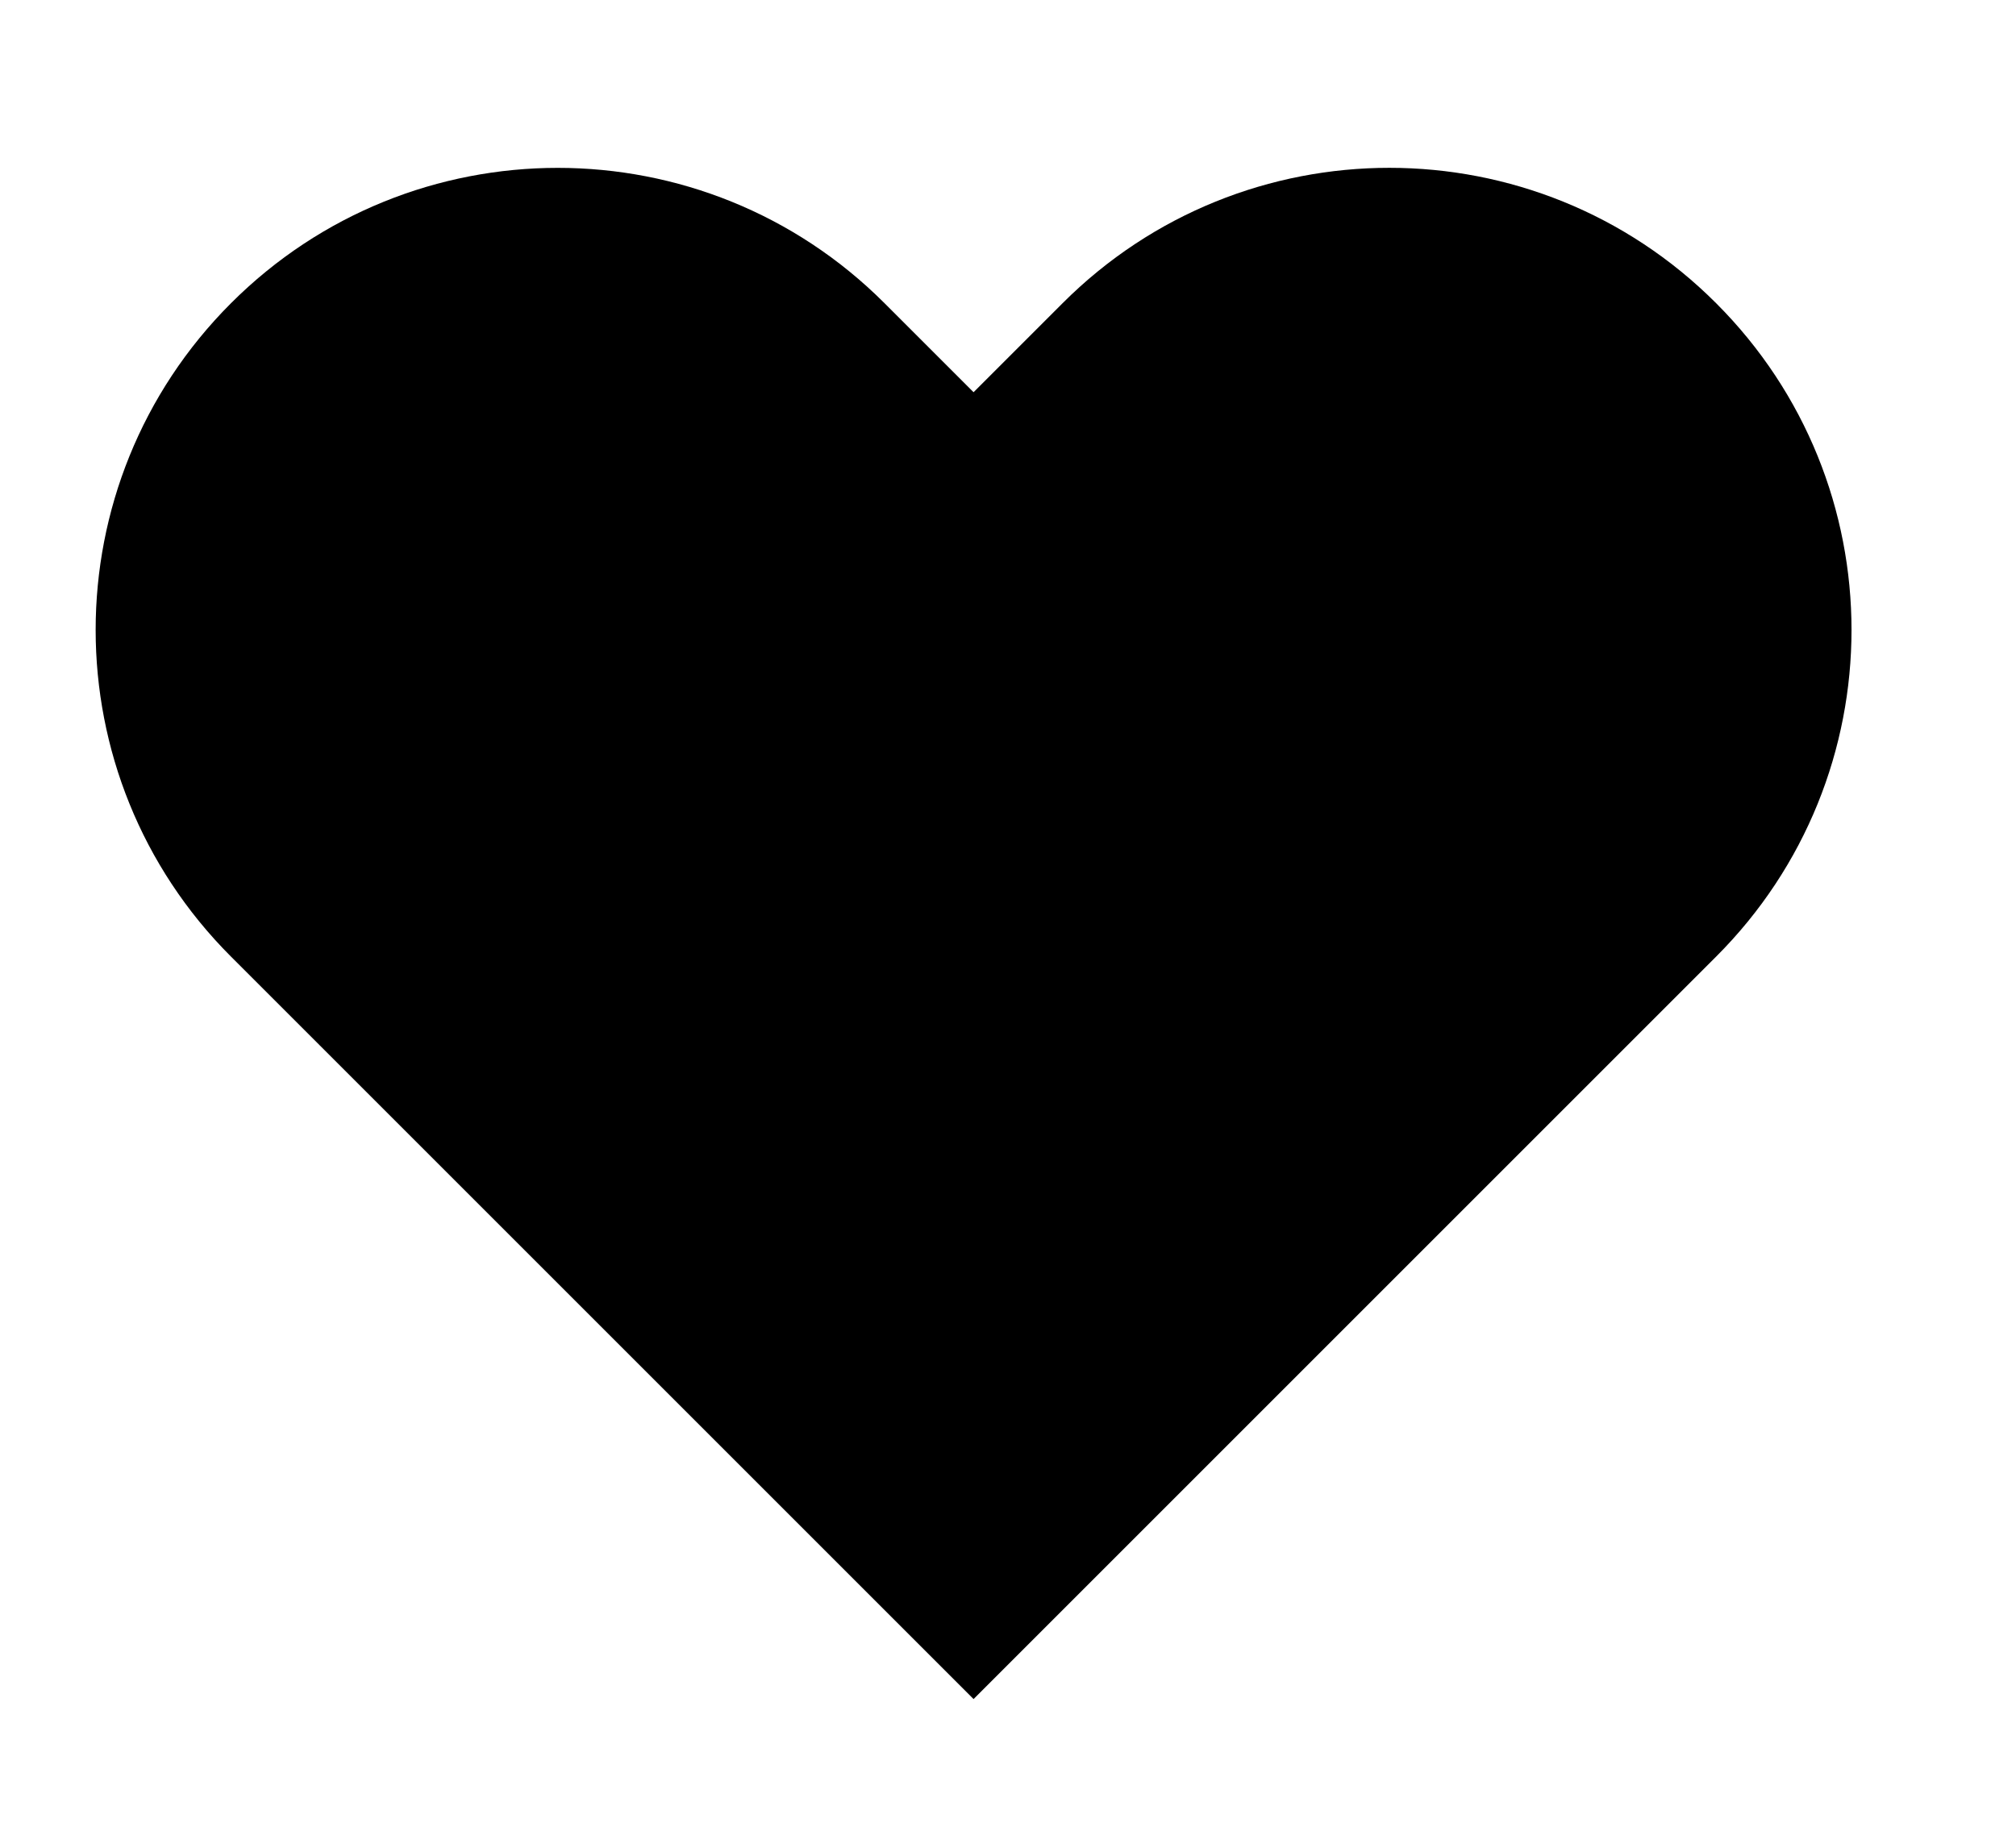
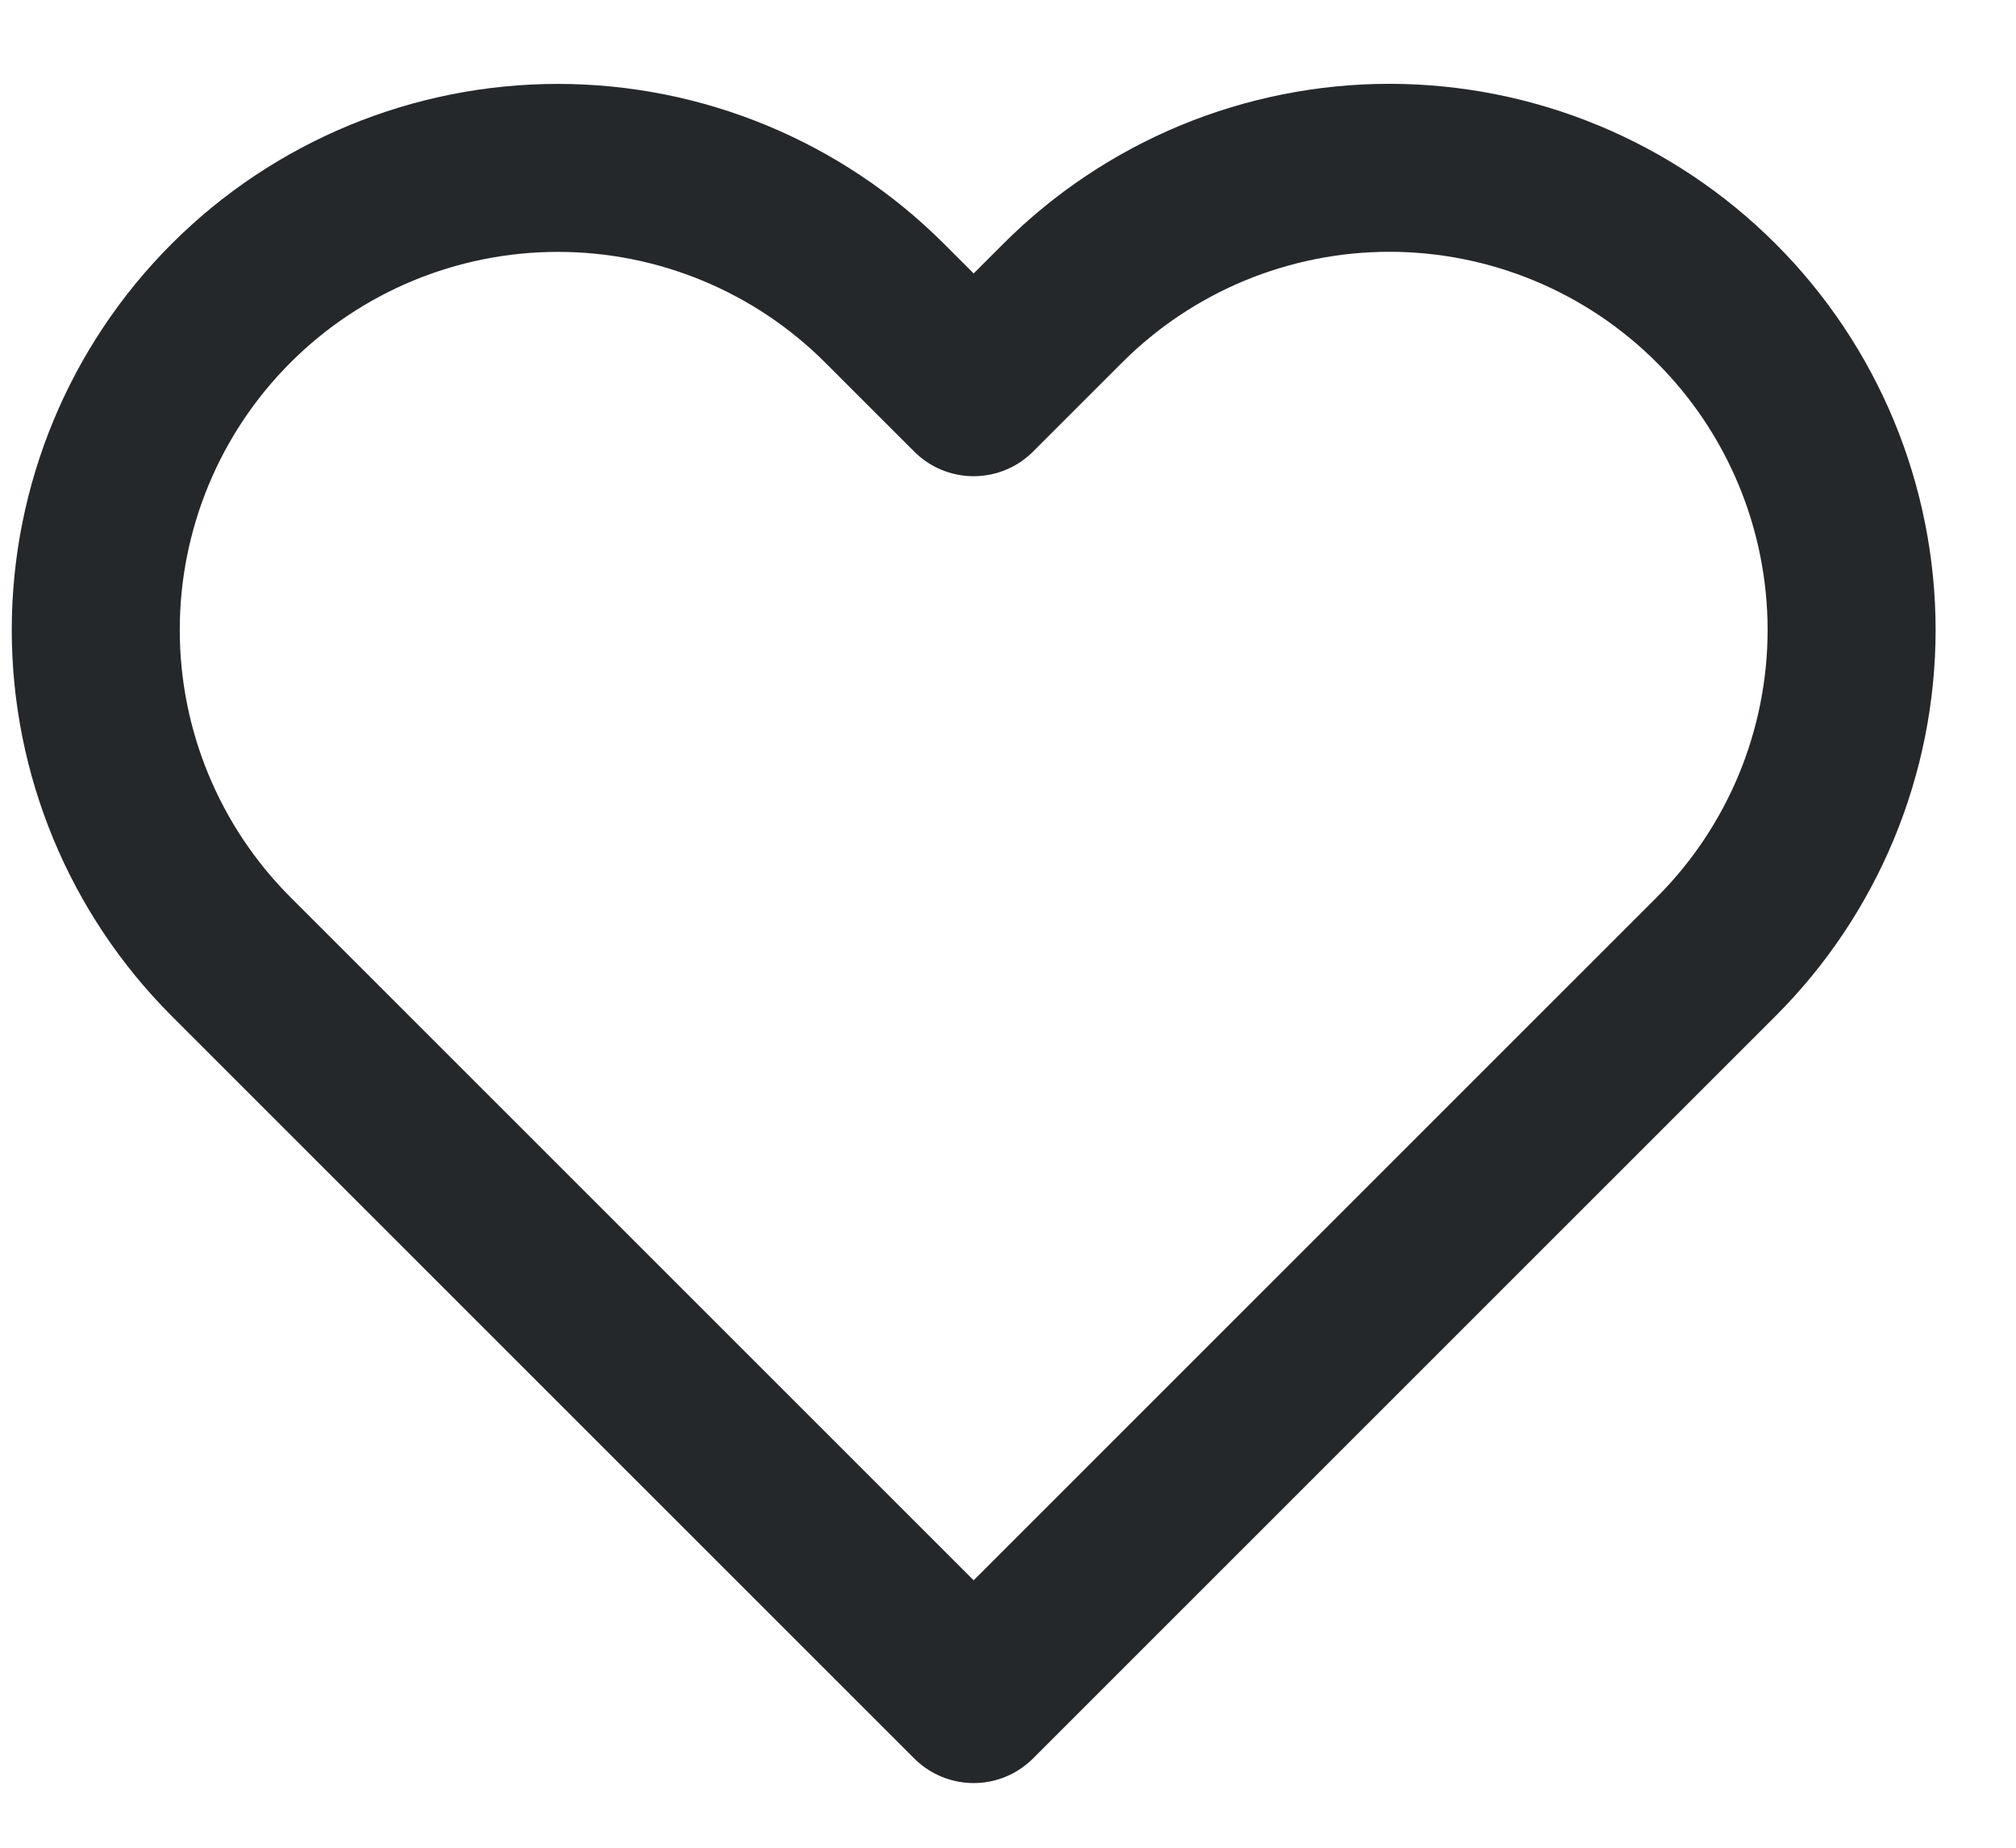
- <svg xmlns="http://www.w3.org/2000/svg" viewBox="0 0 24 22">
-   <path stroke-linecap="round" stroke-linejoin="round" stroke-width="2" d="M20.43 3.61a5.5 5.5 0 0 0-7.78 0l-1.06 1.06-1.06-1.06a5.501 5.501 0 1 0-7.78 7.78l1.06 1.06 7.78 7.78 7.78-7.78 1.06-1.06a5.5 5.5 0 0 0 0-7.78Z" />
+ <svg xmlns="http://www.w3.org/2000/svg" width="24" height="22" viewBox="0 0 24 22" fill="none">
+   <path d="M20.431 3.61C19.92 3.099 19.314 2.694 18.646 2.417C17.979 2.141 17.263 1.998 16.541 1.998C15.818 1.998 15.103 2.141 14.435 2.417C13.768 2.694 13.162 3.099 12.651 3.61L11.591 4.67L10.531 3.61C9.499 2.578 8.1 1.999 6.641 1.999C5.182 1.999 3.783 2.578 2.751 3.61C1.719 4.642 1.14 6.041 1.14 7.5C1.14 8.959 1.719 10.358 2.751 11.39L3.811 12.45L11.591 20.23L19.371 12.45L20.431 11.39C20.942 10.879 21.347 10.273 21.624 9.605C21.9 8.938 22.043 8.222 22.043 7.5C22.043 6.778 21.9 6.062 21.624 5.395C21.347 4.727 20.942 4.121 20.431 3.61V3.61Z" stroke="#25282B" stroke-width="2" stroke-linecap="round" stroke-linejoin="round" />
</svg>
